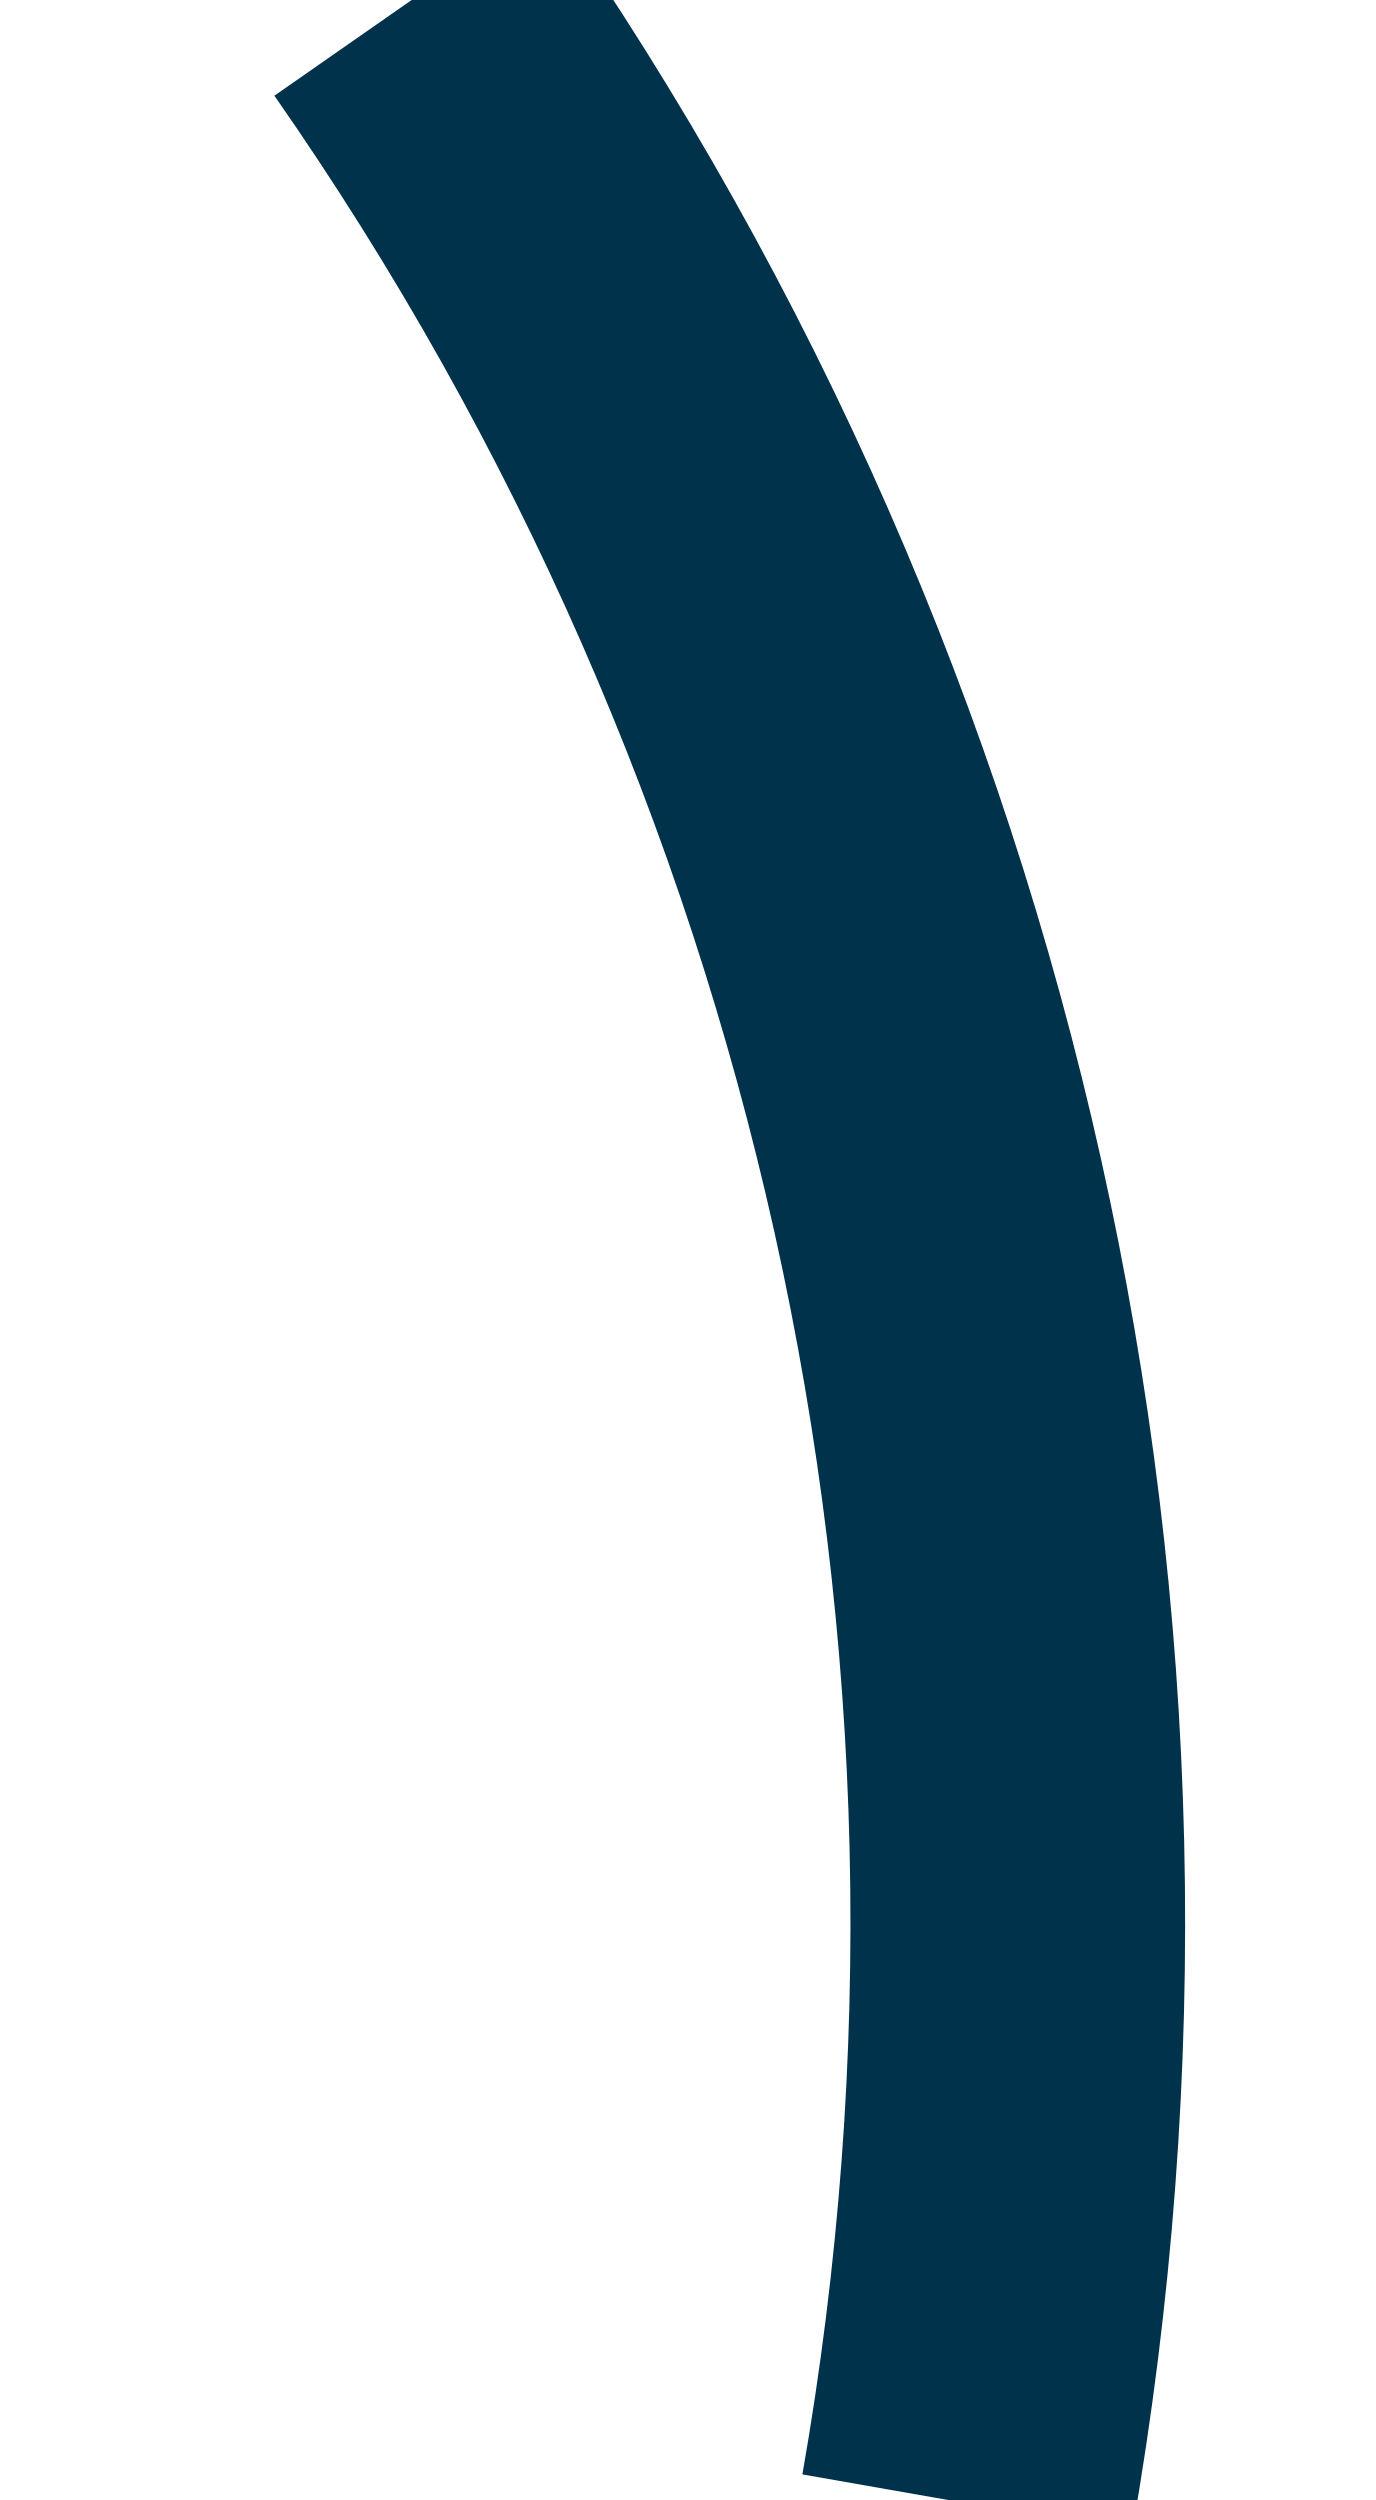
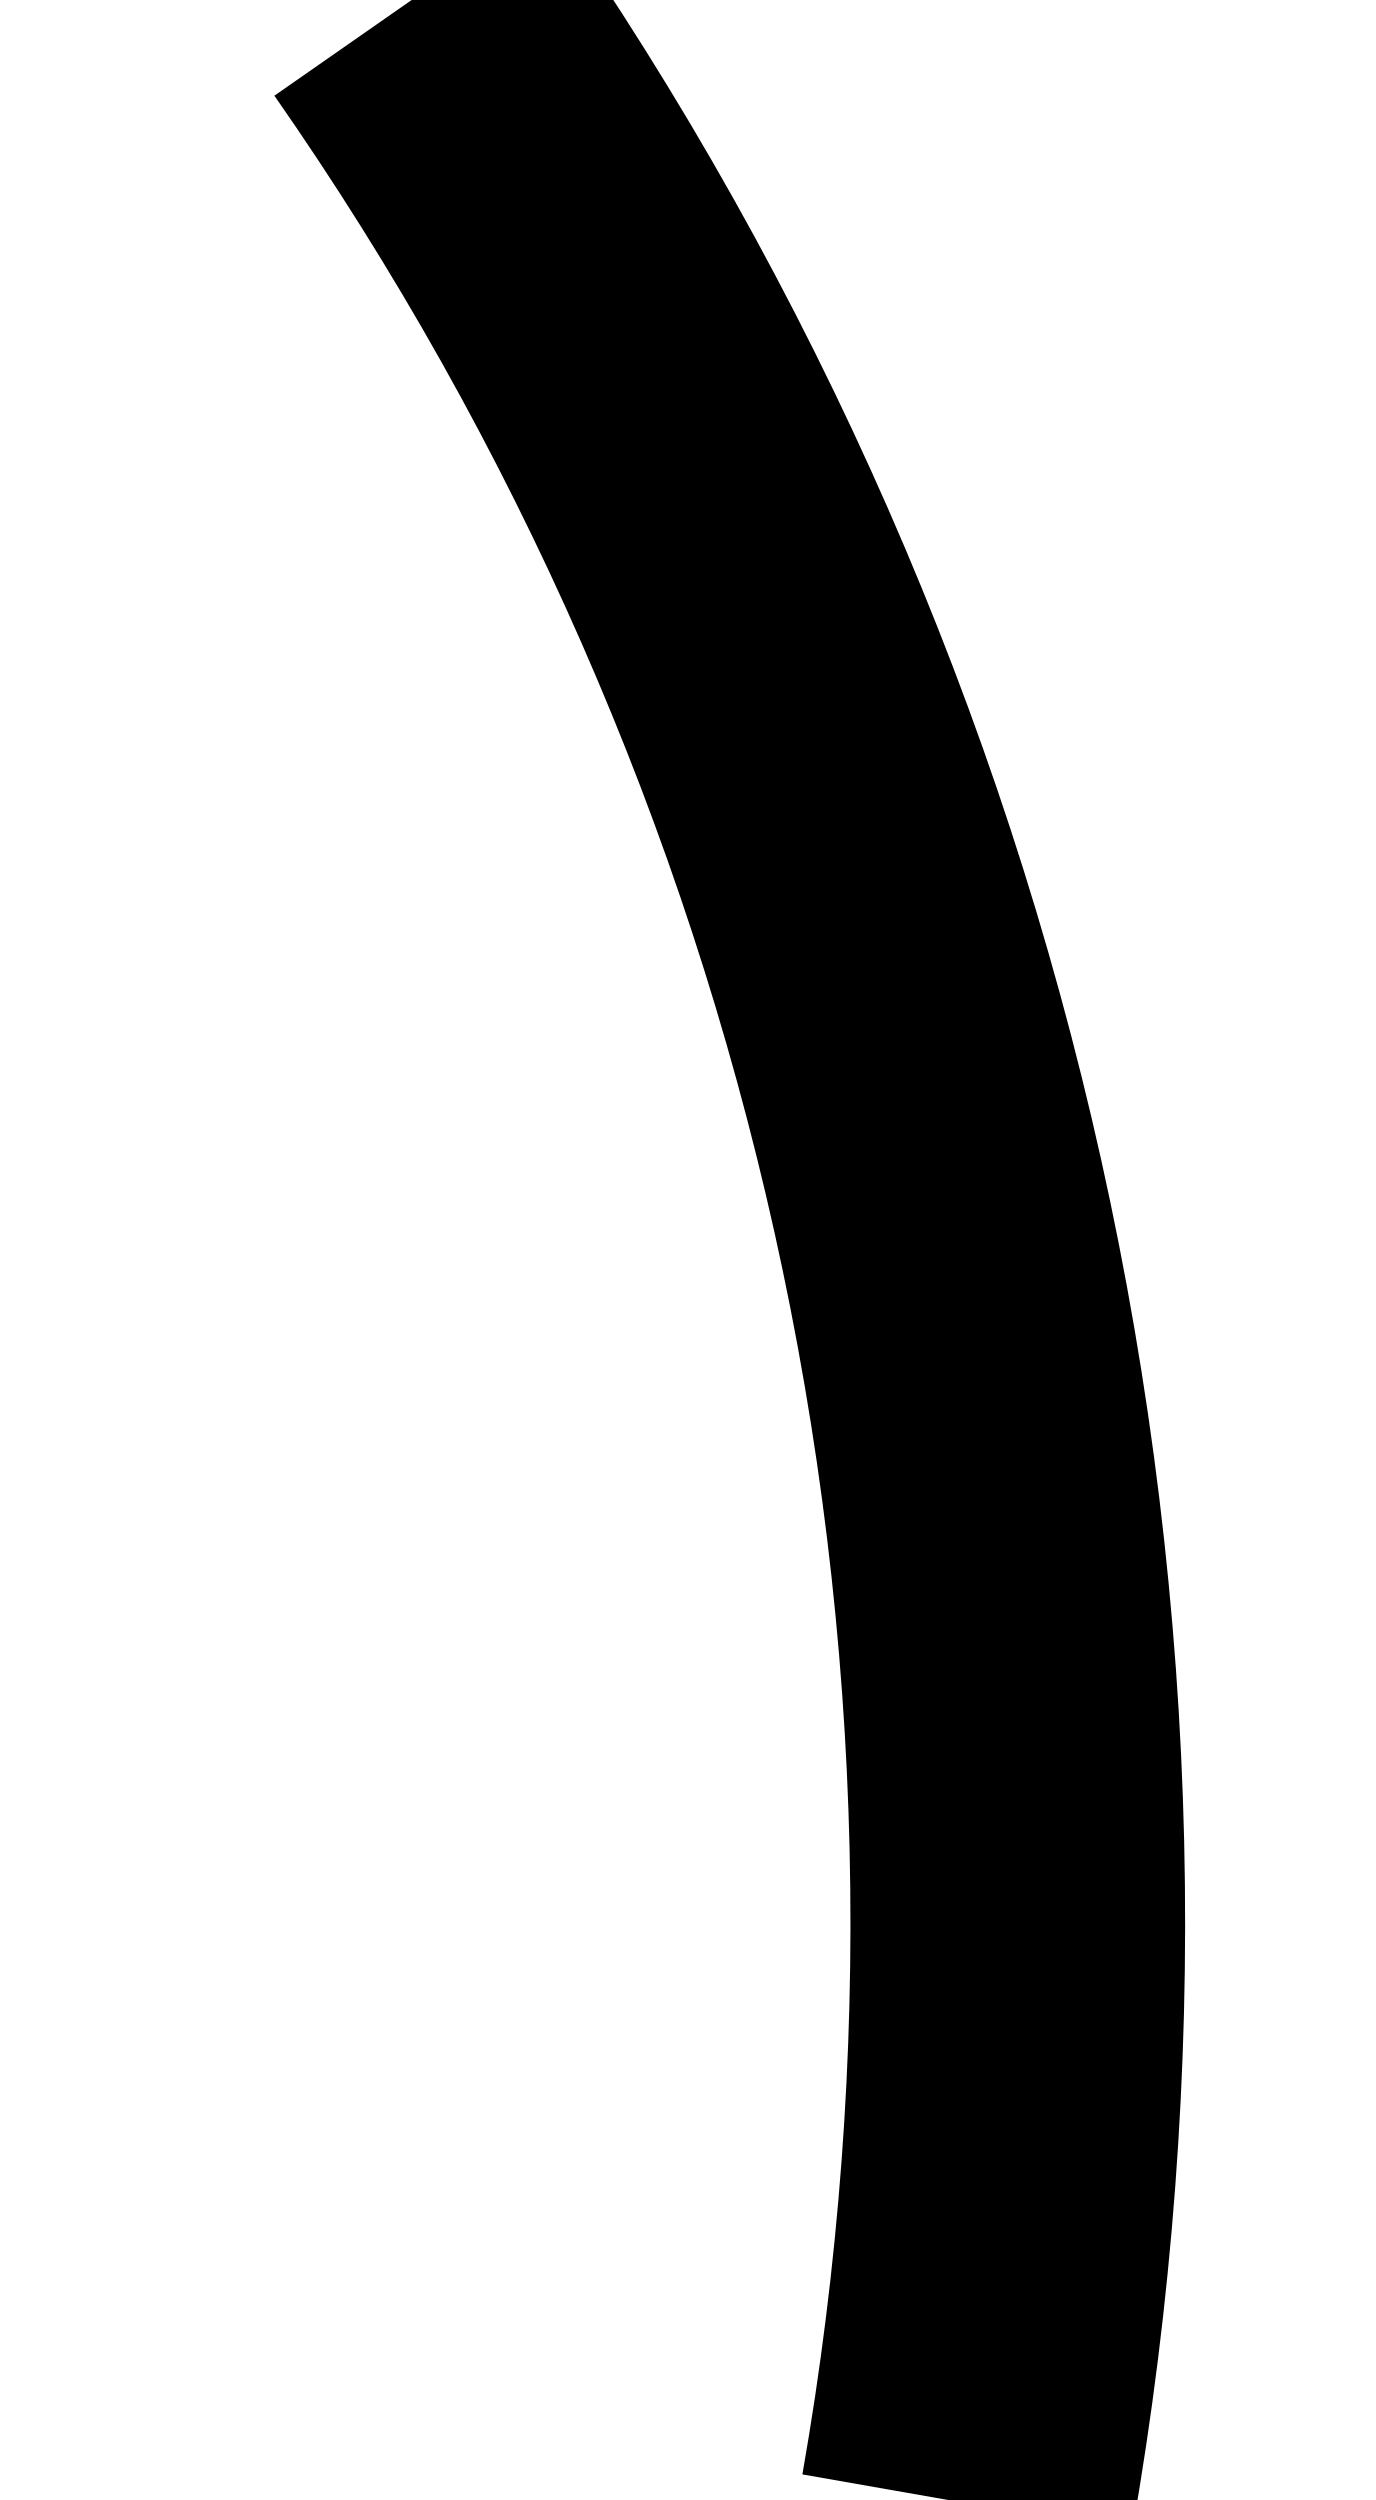
<svg xmlns="http://www.w3.org/2000/svg" viewBox="0.696 -0.574 0.411 0.747">
-   <g fill="none" stroke="#00324B" stroke-width="0.1">
+   <g fill="none" stroke="rgb(0 0.196 0.294 / 1.000)" stroke-width="0.1">
    <path d="M 0.985 0.174 C 1.031 -0.088 0.971 -0.356 0.819 -0.574 " />
  </g>
</svg>
